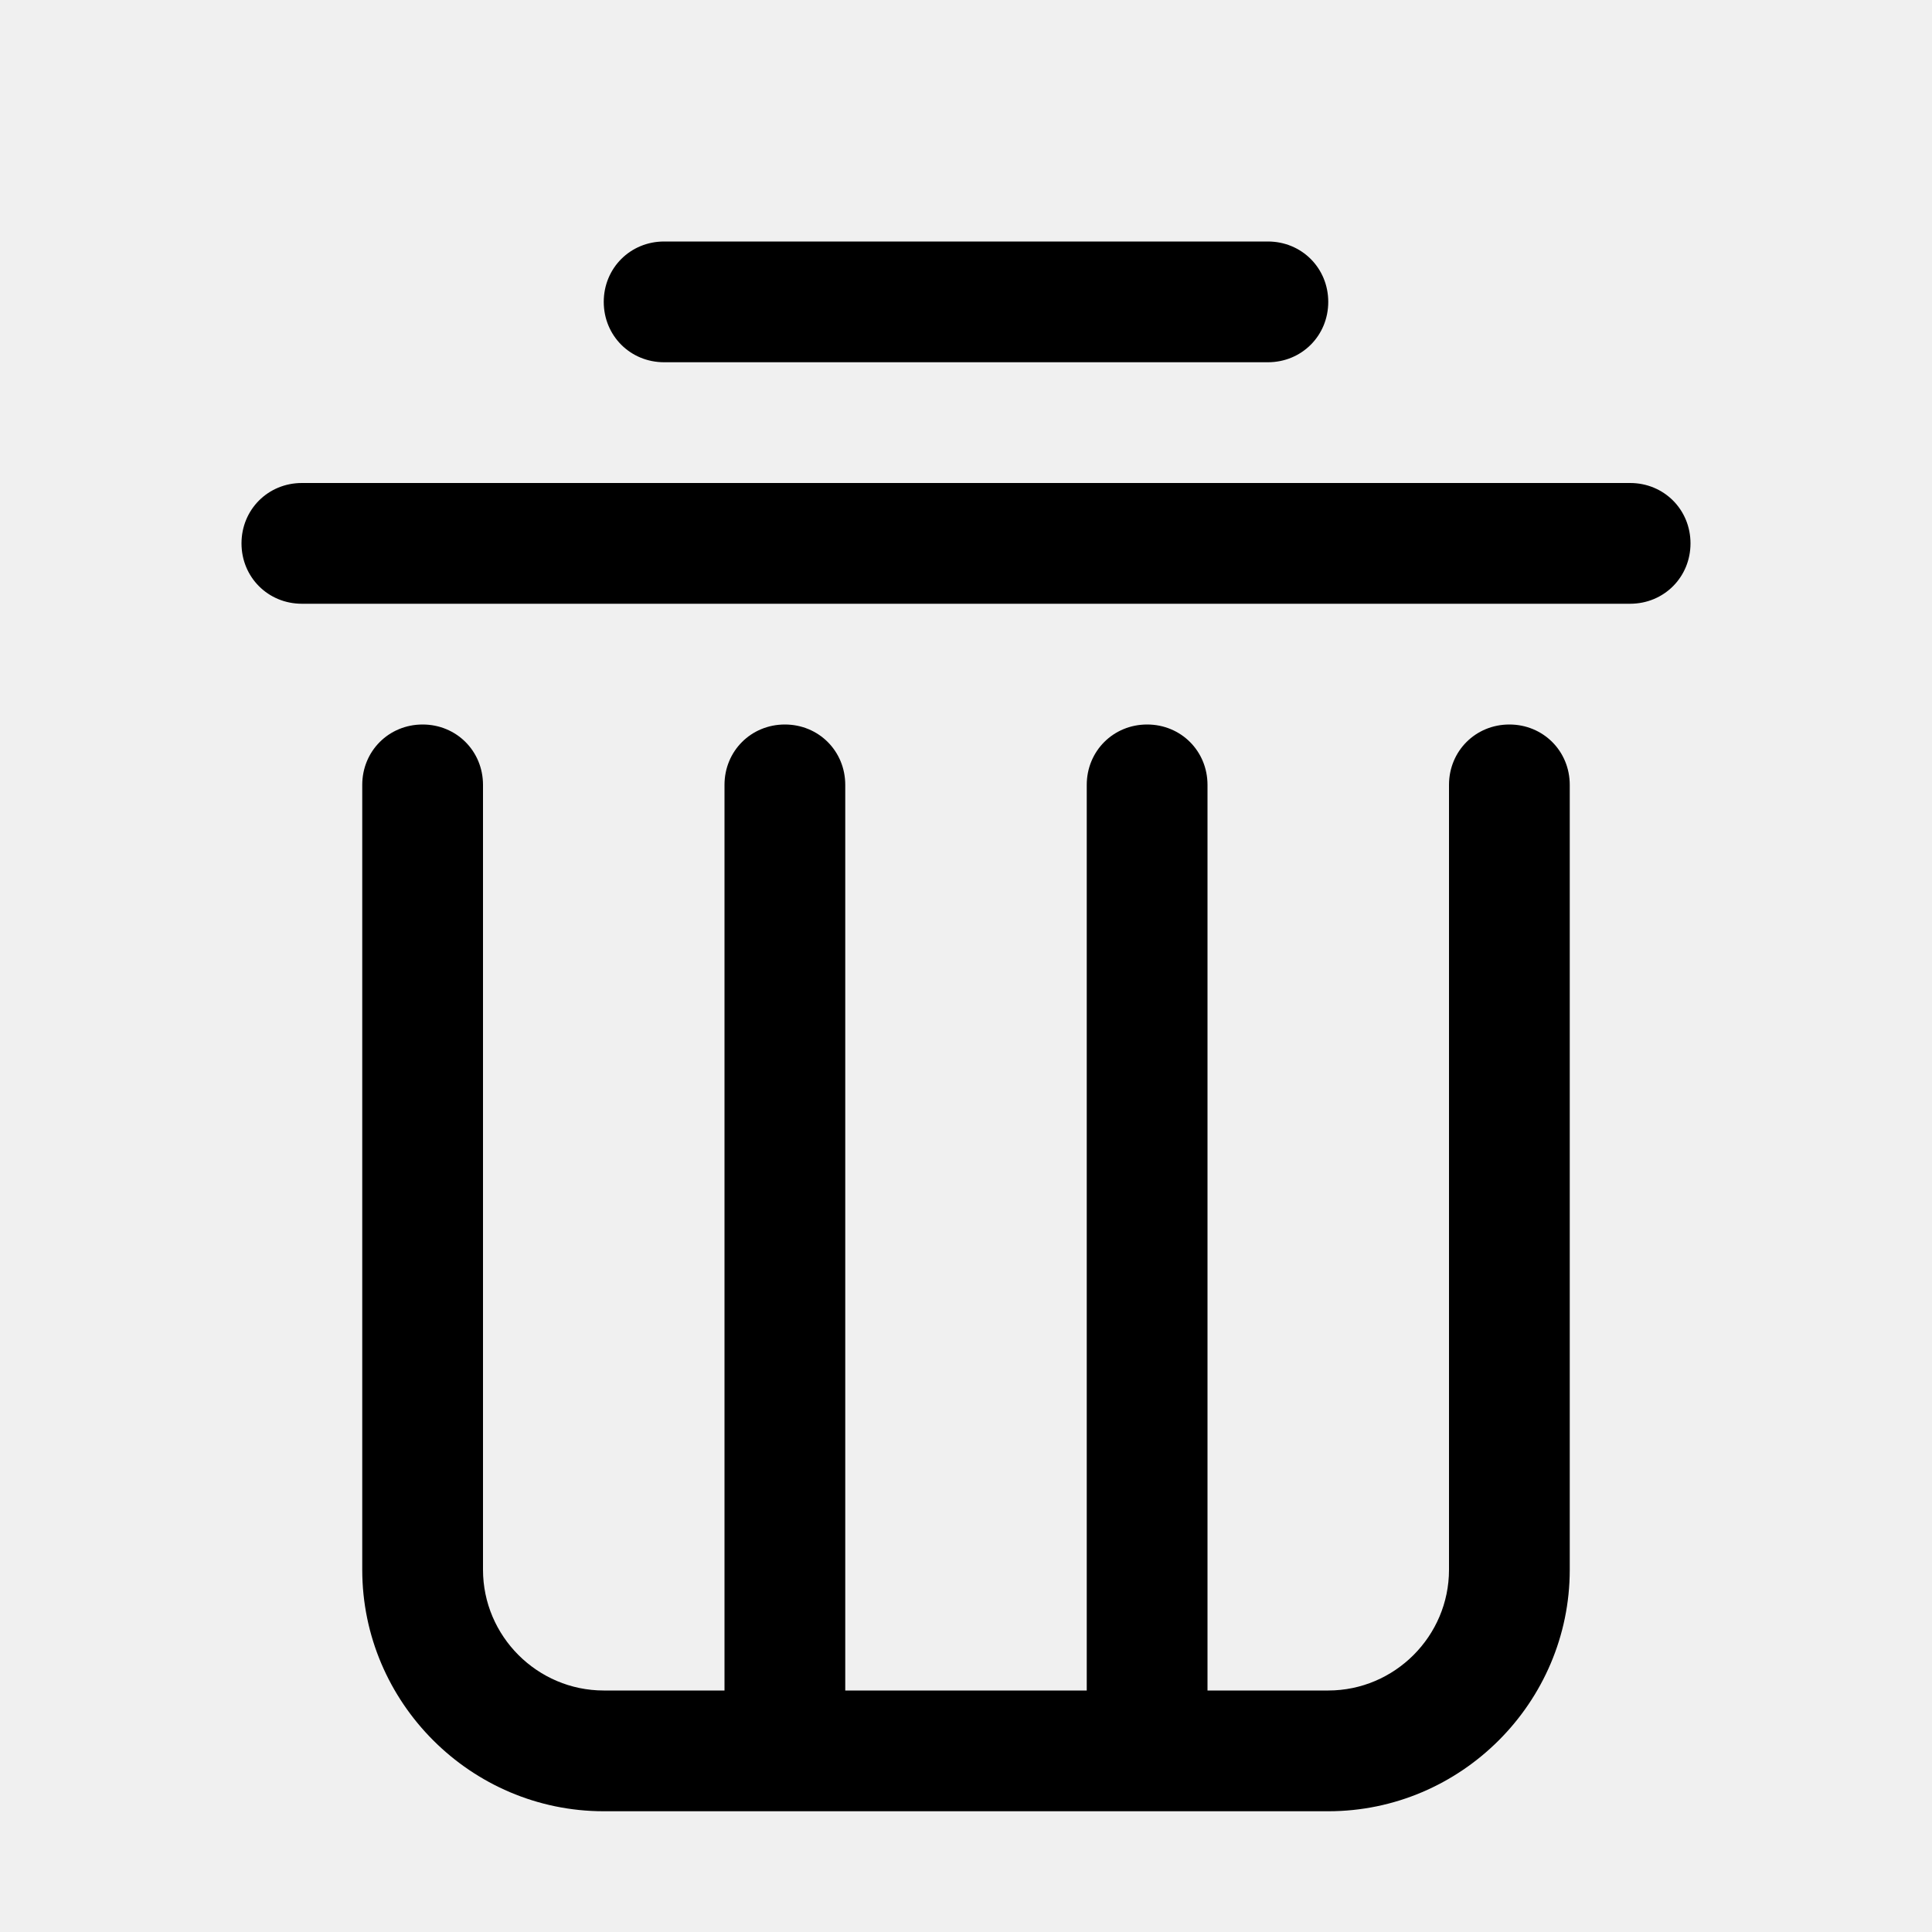
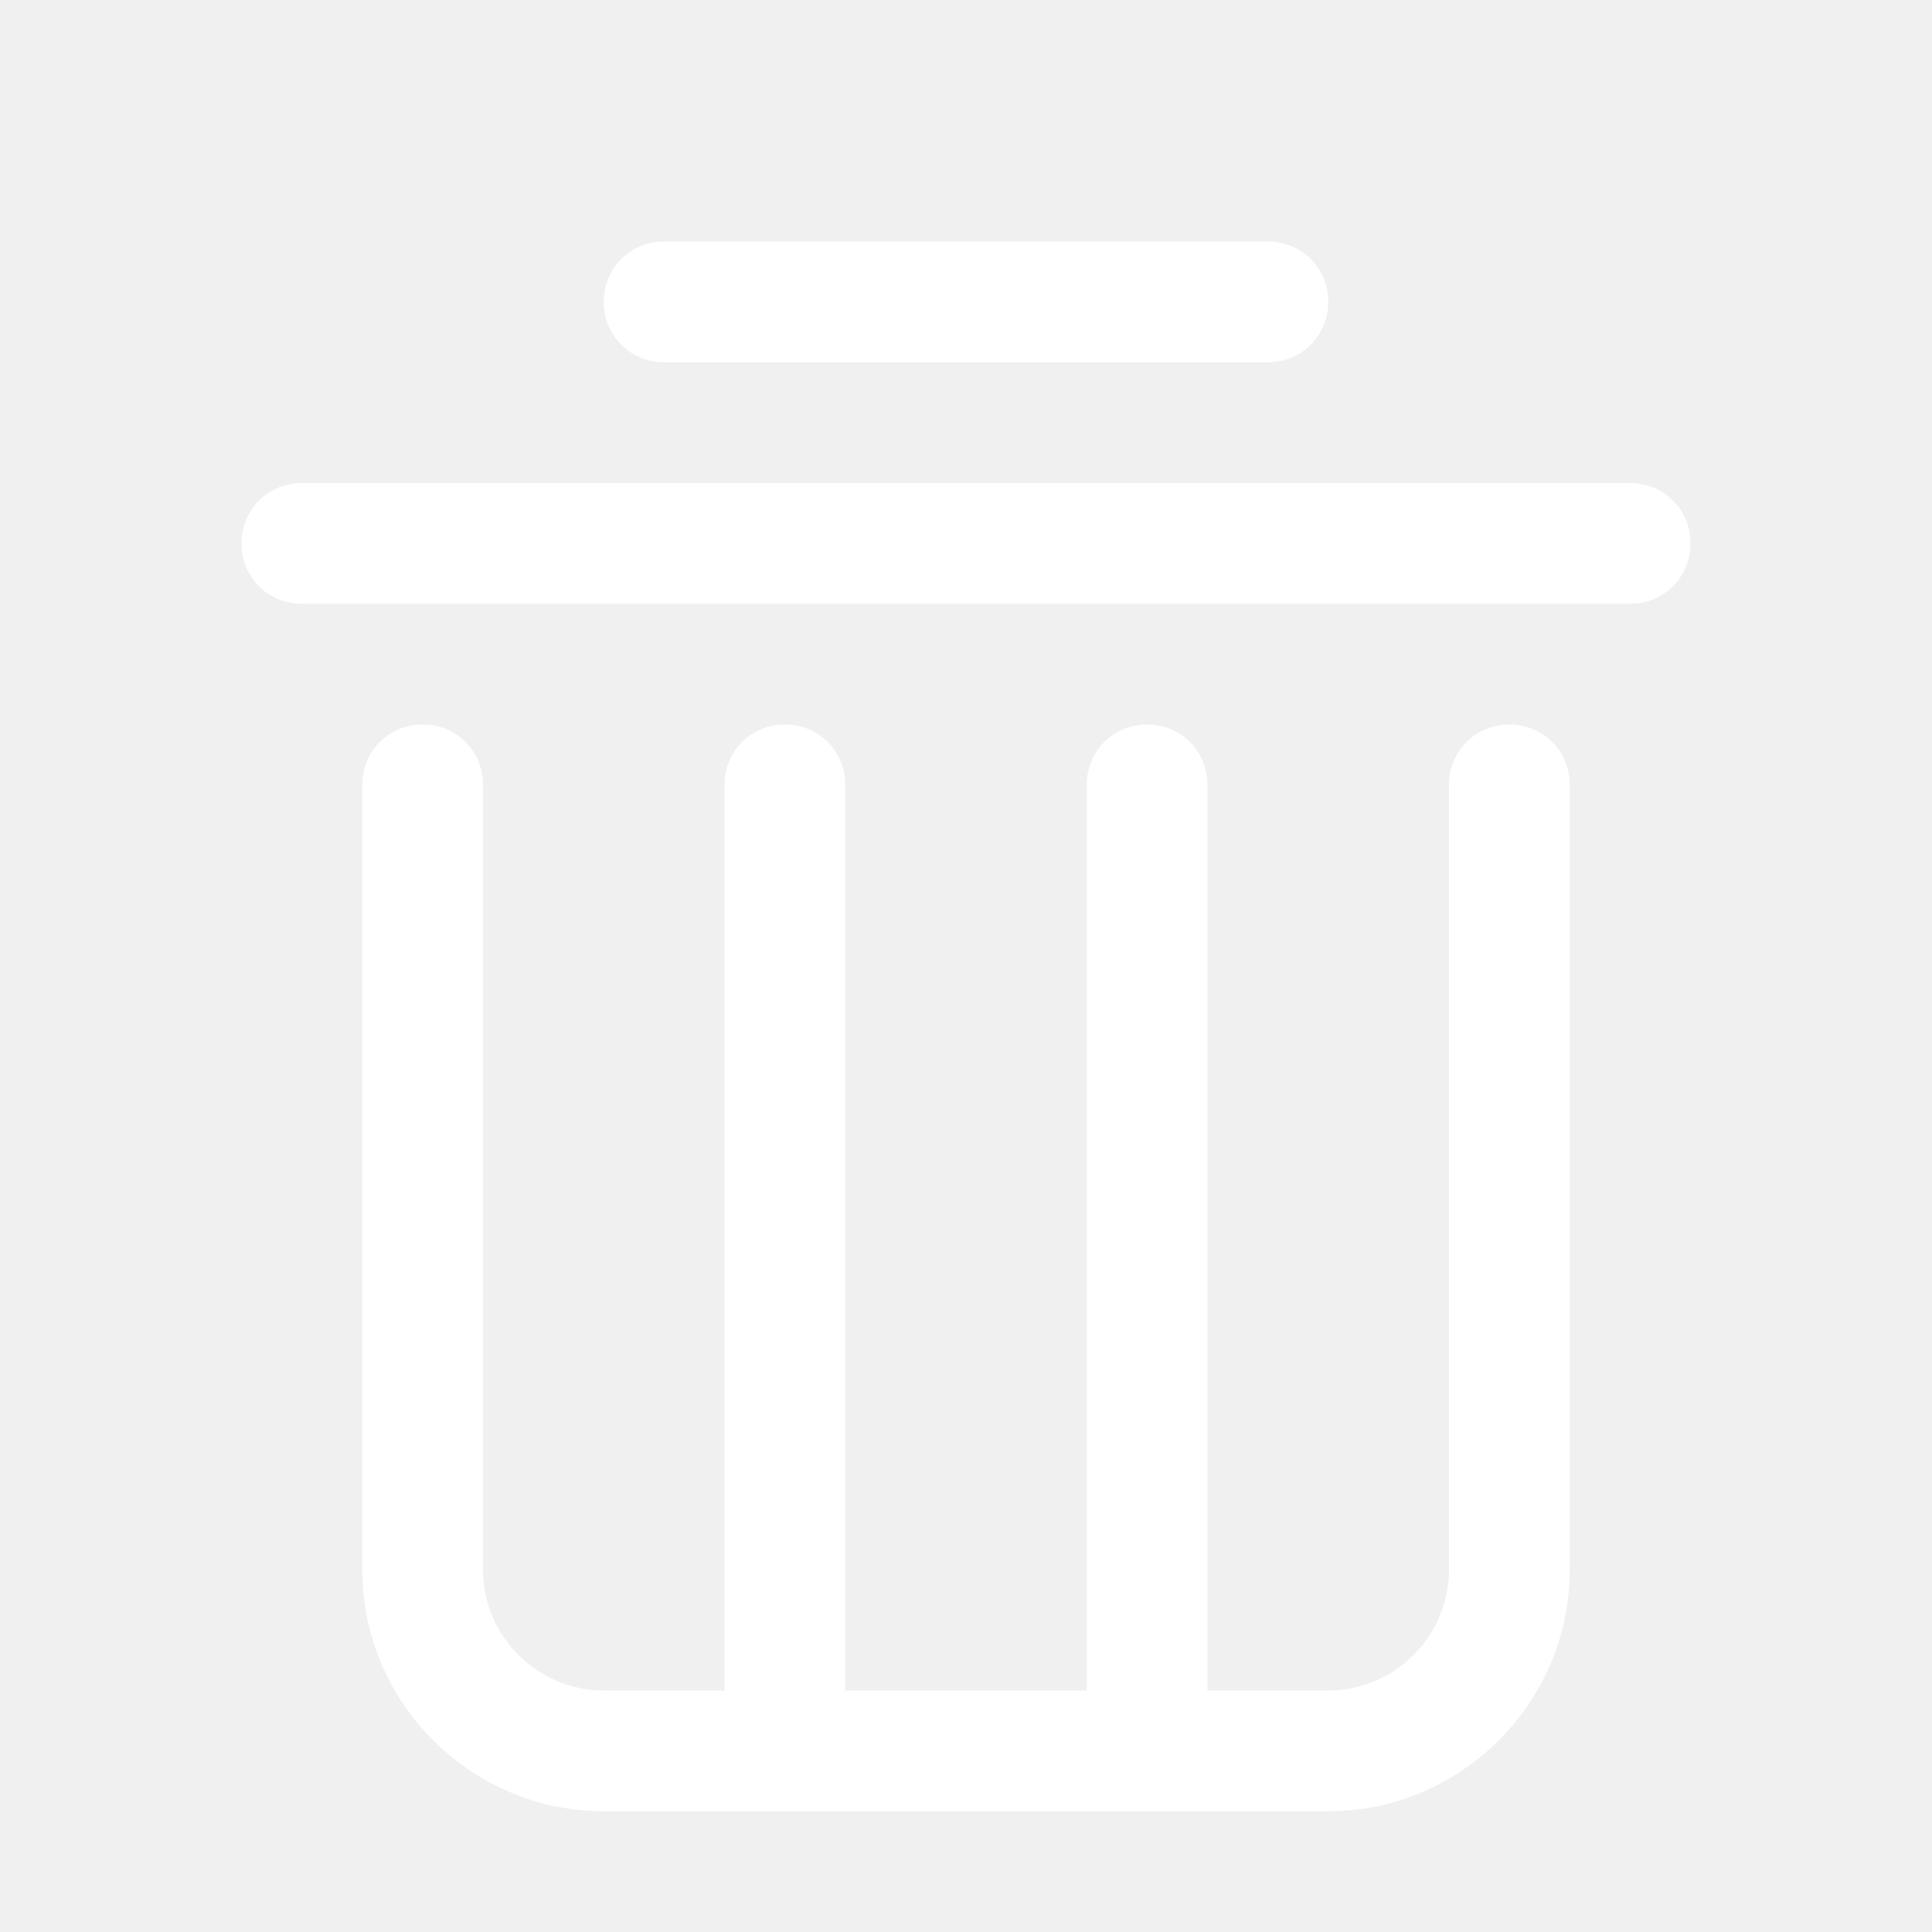
- <svg xmlns="http://www.w3.org/2000/svg" class="svg-icon" style="width: 1em; height: 1em;vertical-align: middle;fill: currentColor;overflow: hidden;" viewBox="0 0 1024 1024" version="1.1">
+ <svg xmlns="http://www.w3.org/2000/svg" class="svg-icon" style="width: 1em; height: 1em; vertical-align: middle; fill: #FFFFFF; overflow: hidden;" viewBox="0 0 1024 1024" version="1.1">
  <path d="M800 384C782.08 384 768 398.08 768 416L768 832c0 35.2-28.8 64-64 64l-64 0L640 416C640 398.08 625.92 384 608 384 590.08 384 576 398.08 576 416L576 896 448 896 448 416C448 398.08 433.92 384 416 384 398.08 384 384 398.08 384 416L384 896 320 896c-35.2 0-64-28.8-64-64L256 416C256 398.08 241.92 384 224 384 206.08 384 192 398.08 192 416L192 832c0 70.4 57.6 128 128 128l384 0c70.4 0 128-57.6 128-128L832 416C832 398.08 817.92 384 800 384zM864 256l-704 0C142.08 256 128 270.08 128 288 128 305.92 142.08 320 160 320l704 0C881.92 320 896 305.92 896 288 896 270.08 881.92 256 864 256zM352 192l320 0C689.92 192 704 177.92 704 160 704 142.08 689.92 128 672 128l-320 0C334.08 128 320 142.08 320 160 320 177.92 334.08 192 352 192z" />
</svg>
